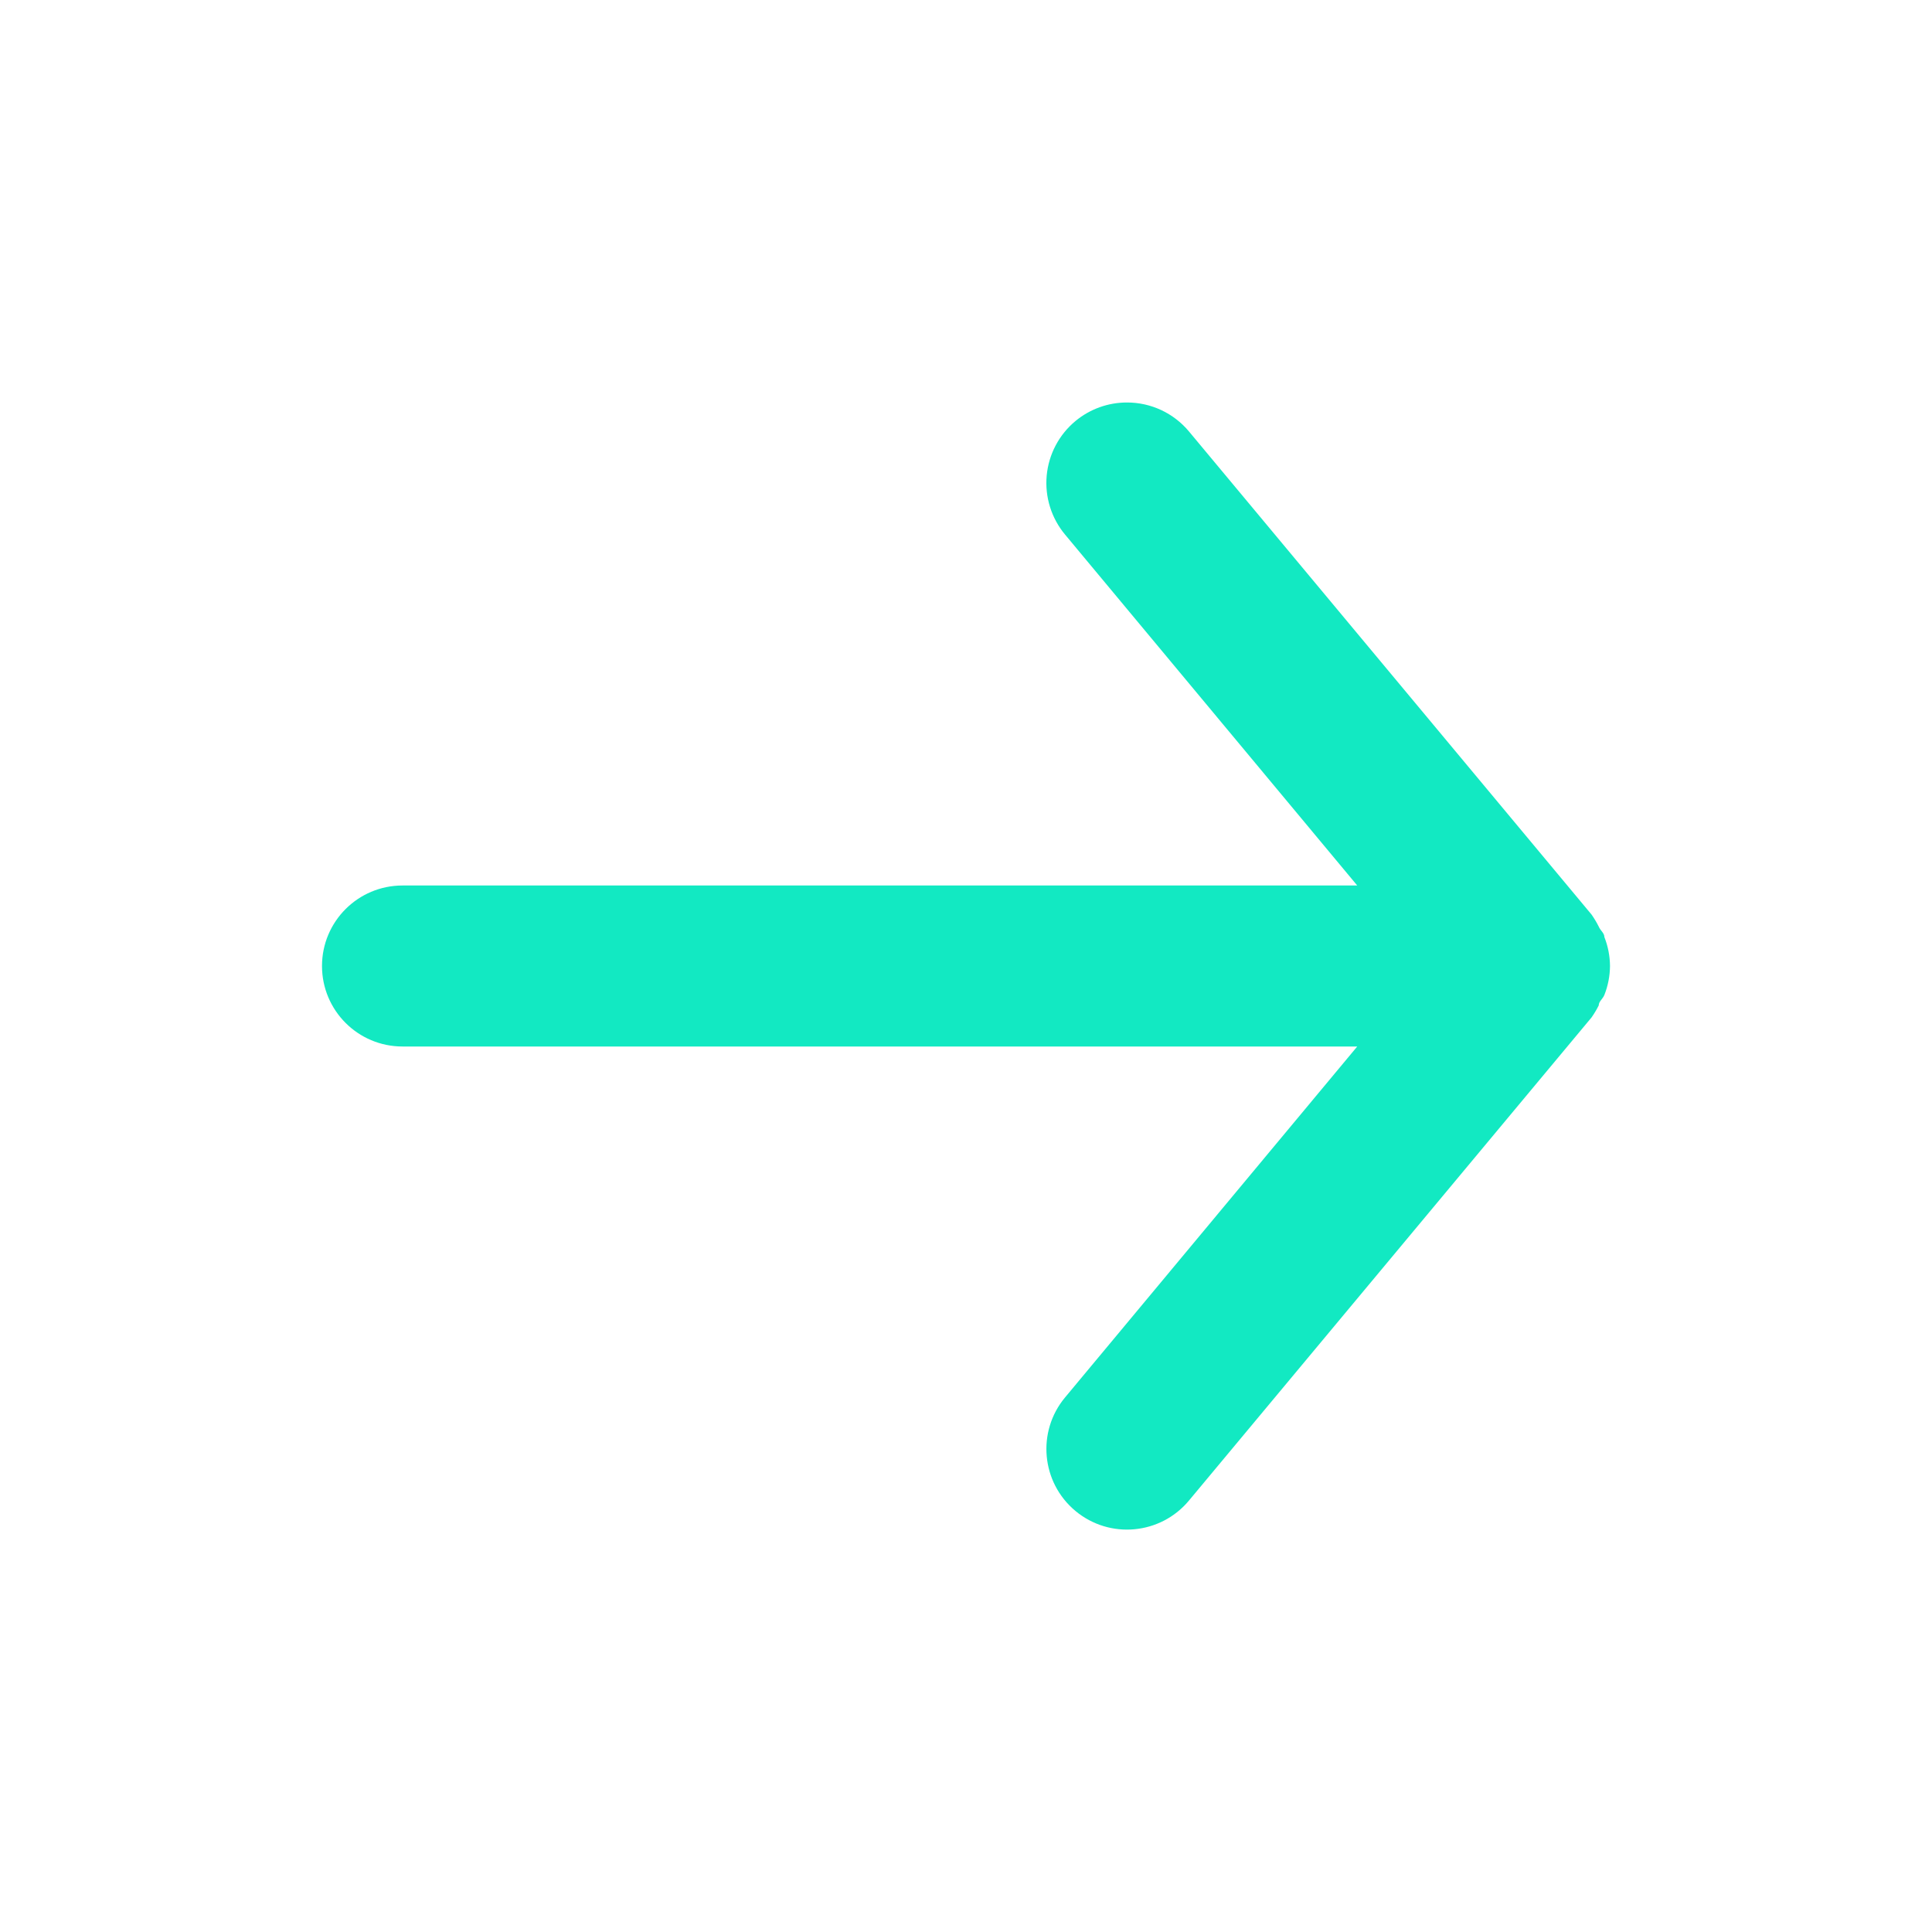
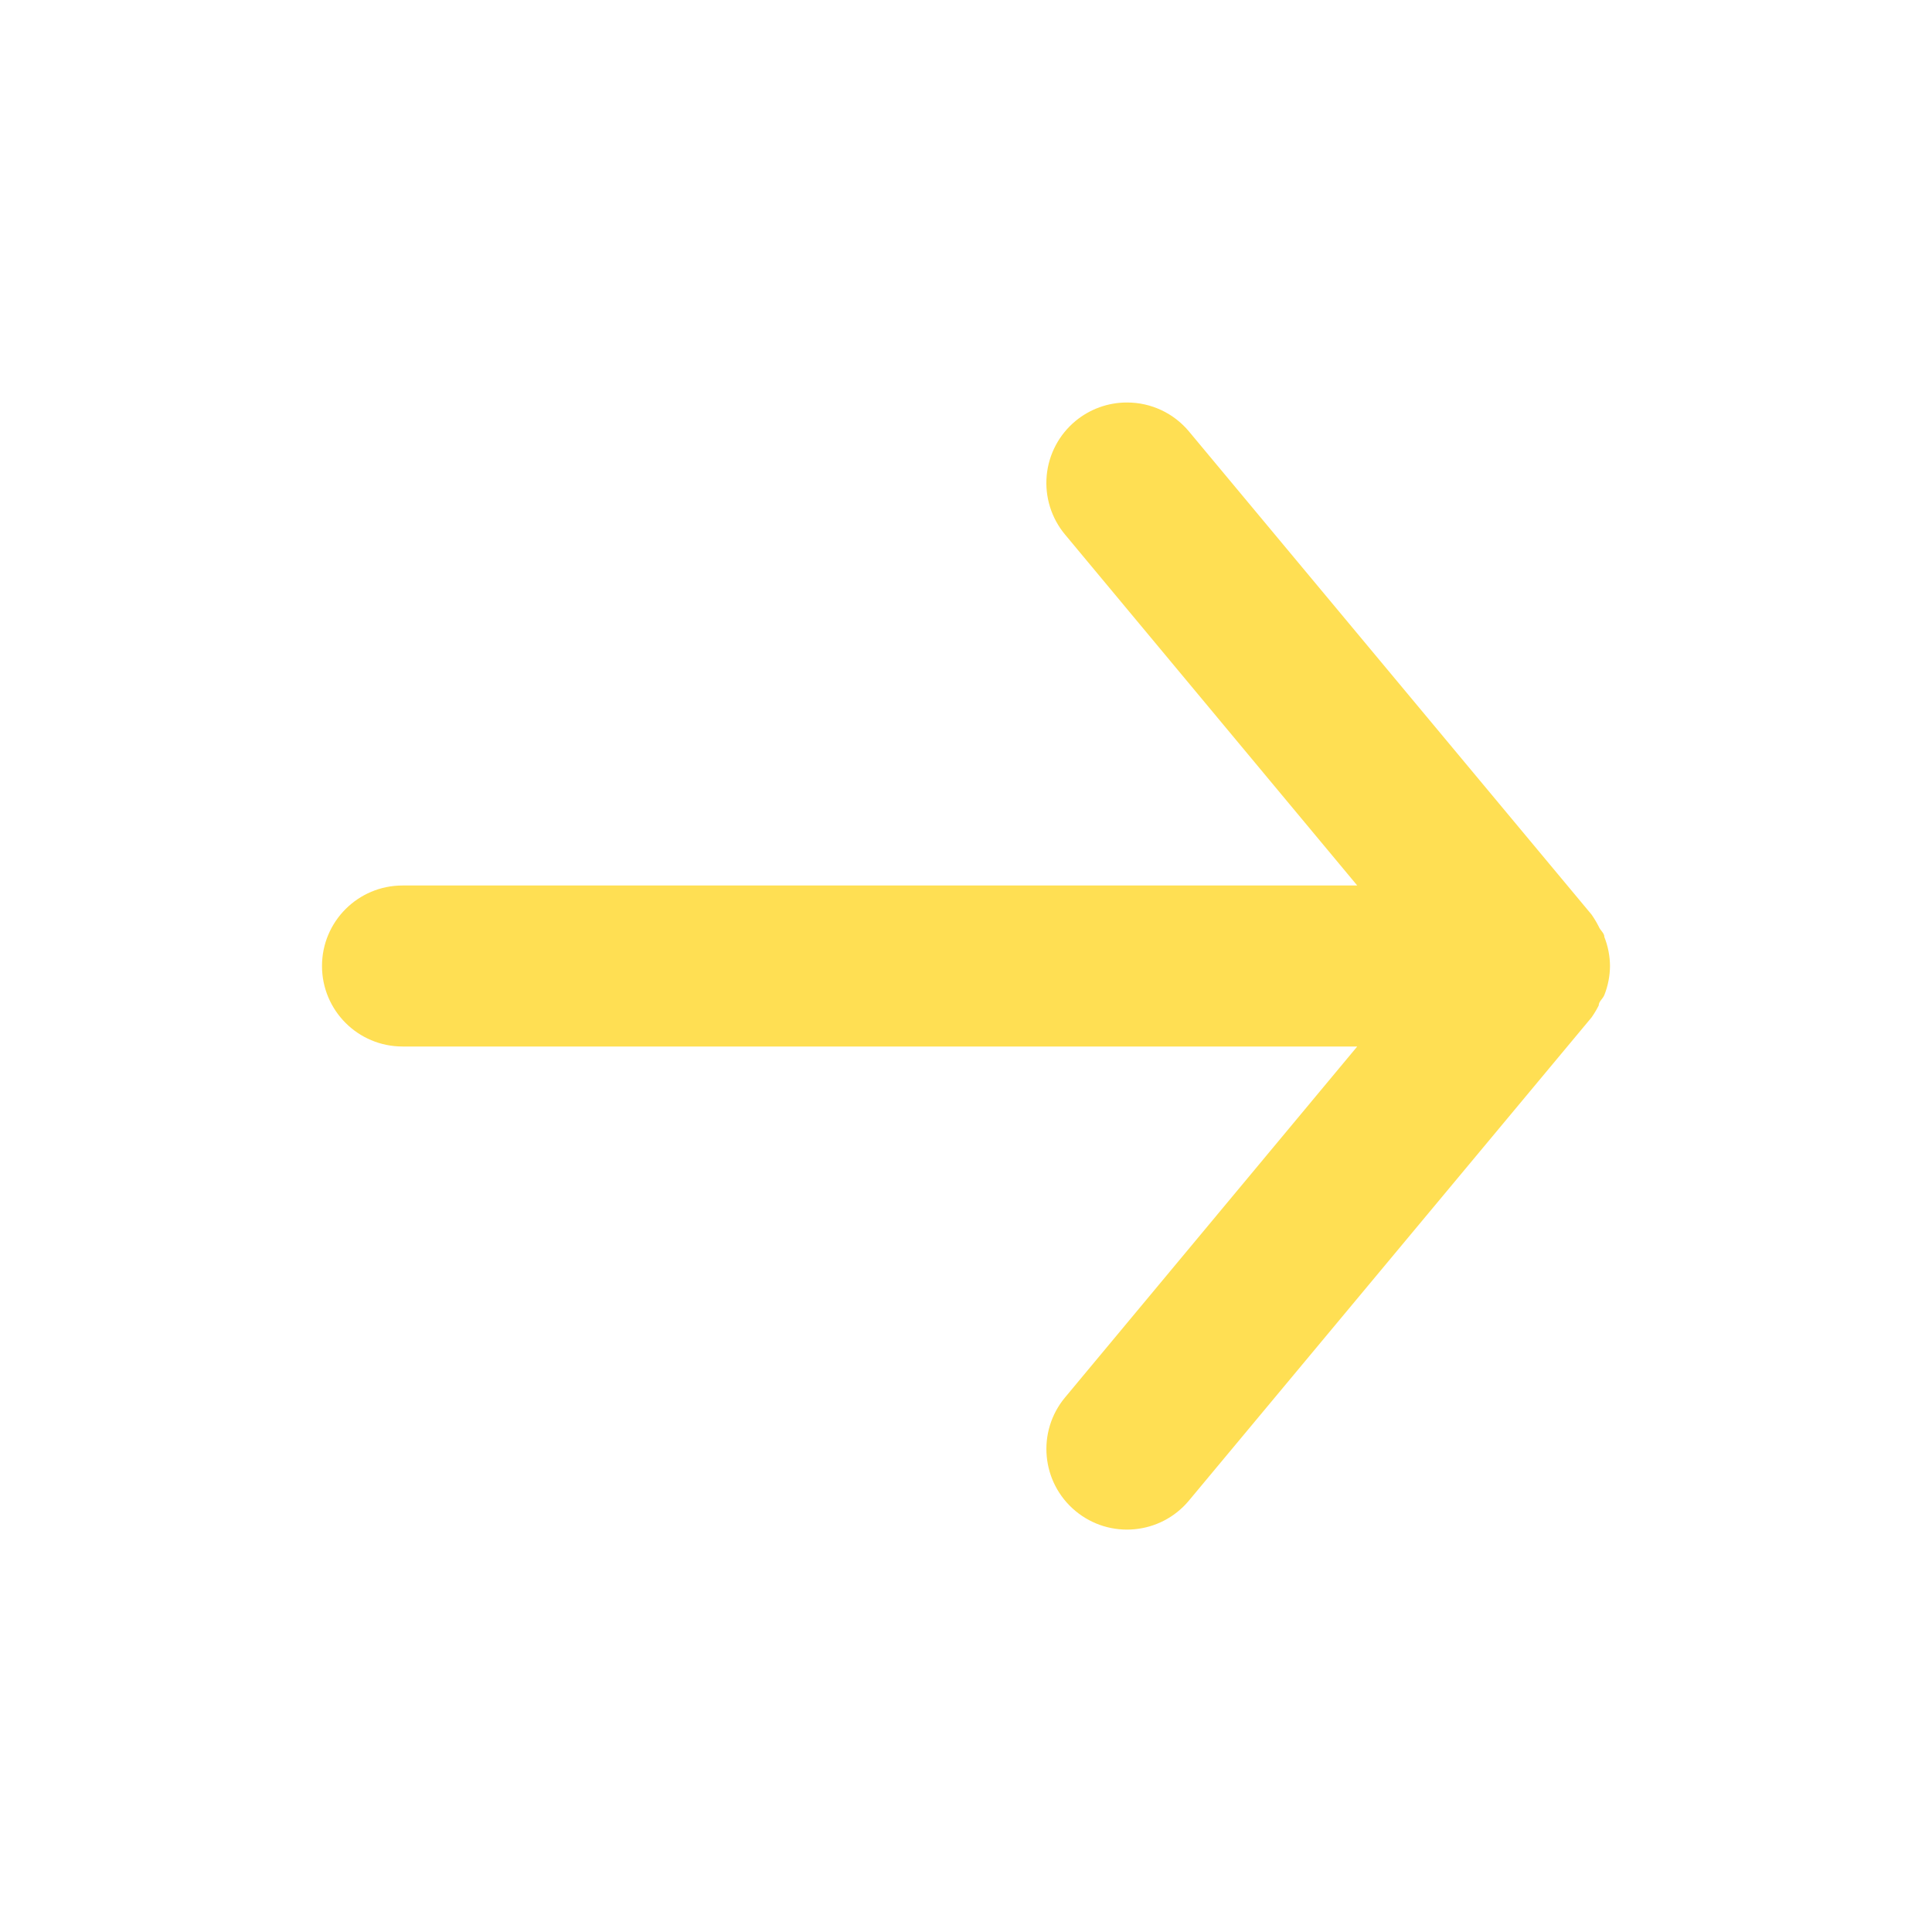
<svg xmlns="http://www.w3.org/2000/svg" viewBox="0 0 24 24">
  <g data-name="Layer 2">
-     <g data-name="arrow-forward" color="#12e9c2">
+     <g data-name="arrow-forward" color="#ffdf53">
      <rect width="24" height="24" transform="rotate(-90 12 12)" opacity="0" />
-       <path fill="#12e9c2" d="M5 13h11.86l-3.63 4.36a1 1 0 0 0 1.54 1.28l5-6a1.19 1.19 0 0 0 .09-.15c0-.05.05-.08.07-.13A1 1 0 0 0 20 12a1 1 0 0 0-.07-.36c0-.05-.05-.08-.07-.13a1.19 1.19 0 0 0-.09-.15l-5-6A1 1 0 0 0 14 5a1 1 0 0 0-.64.23 1 1 0 0 0-.13 1.41L16.86 11H5a1 1 0 0 0 0 2z" />
+       <path fill="#ffdf53" d="M5 13h11.86l-3.63 4.36a1 1 0 0 0 1.54 1.28l5-6a1.19 1.19 0 0 0 .09-.15c0-.05.05-.08.07-.13A1 1 0 0 0 20 12a1 1 0 0 0-.07-.36c0-.05-.05-.08-.07-.13a1.19 1.19 0 0 0-.09-.15l-5-6A1 1 0 0 0 14 5a1 1 0 0 0-.64.23 1 1 0 0 0-.13 1.41L16.86 11H5a1 1 0 0 0 0 2z" />
    </g>
  </g>
</svg>
